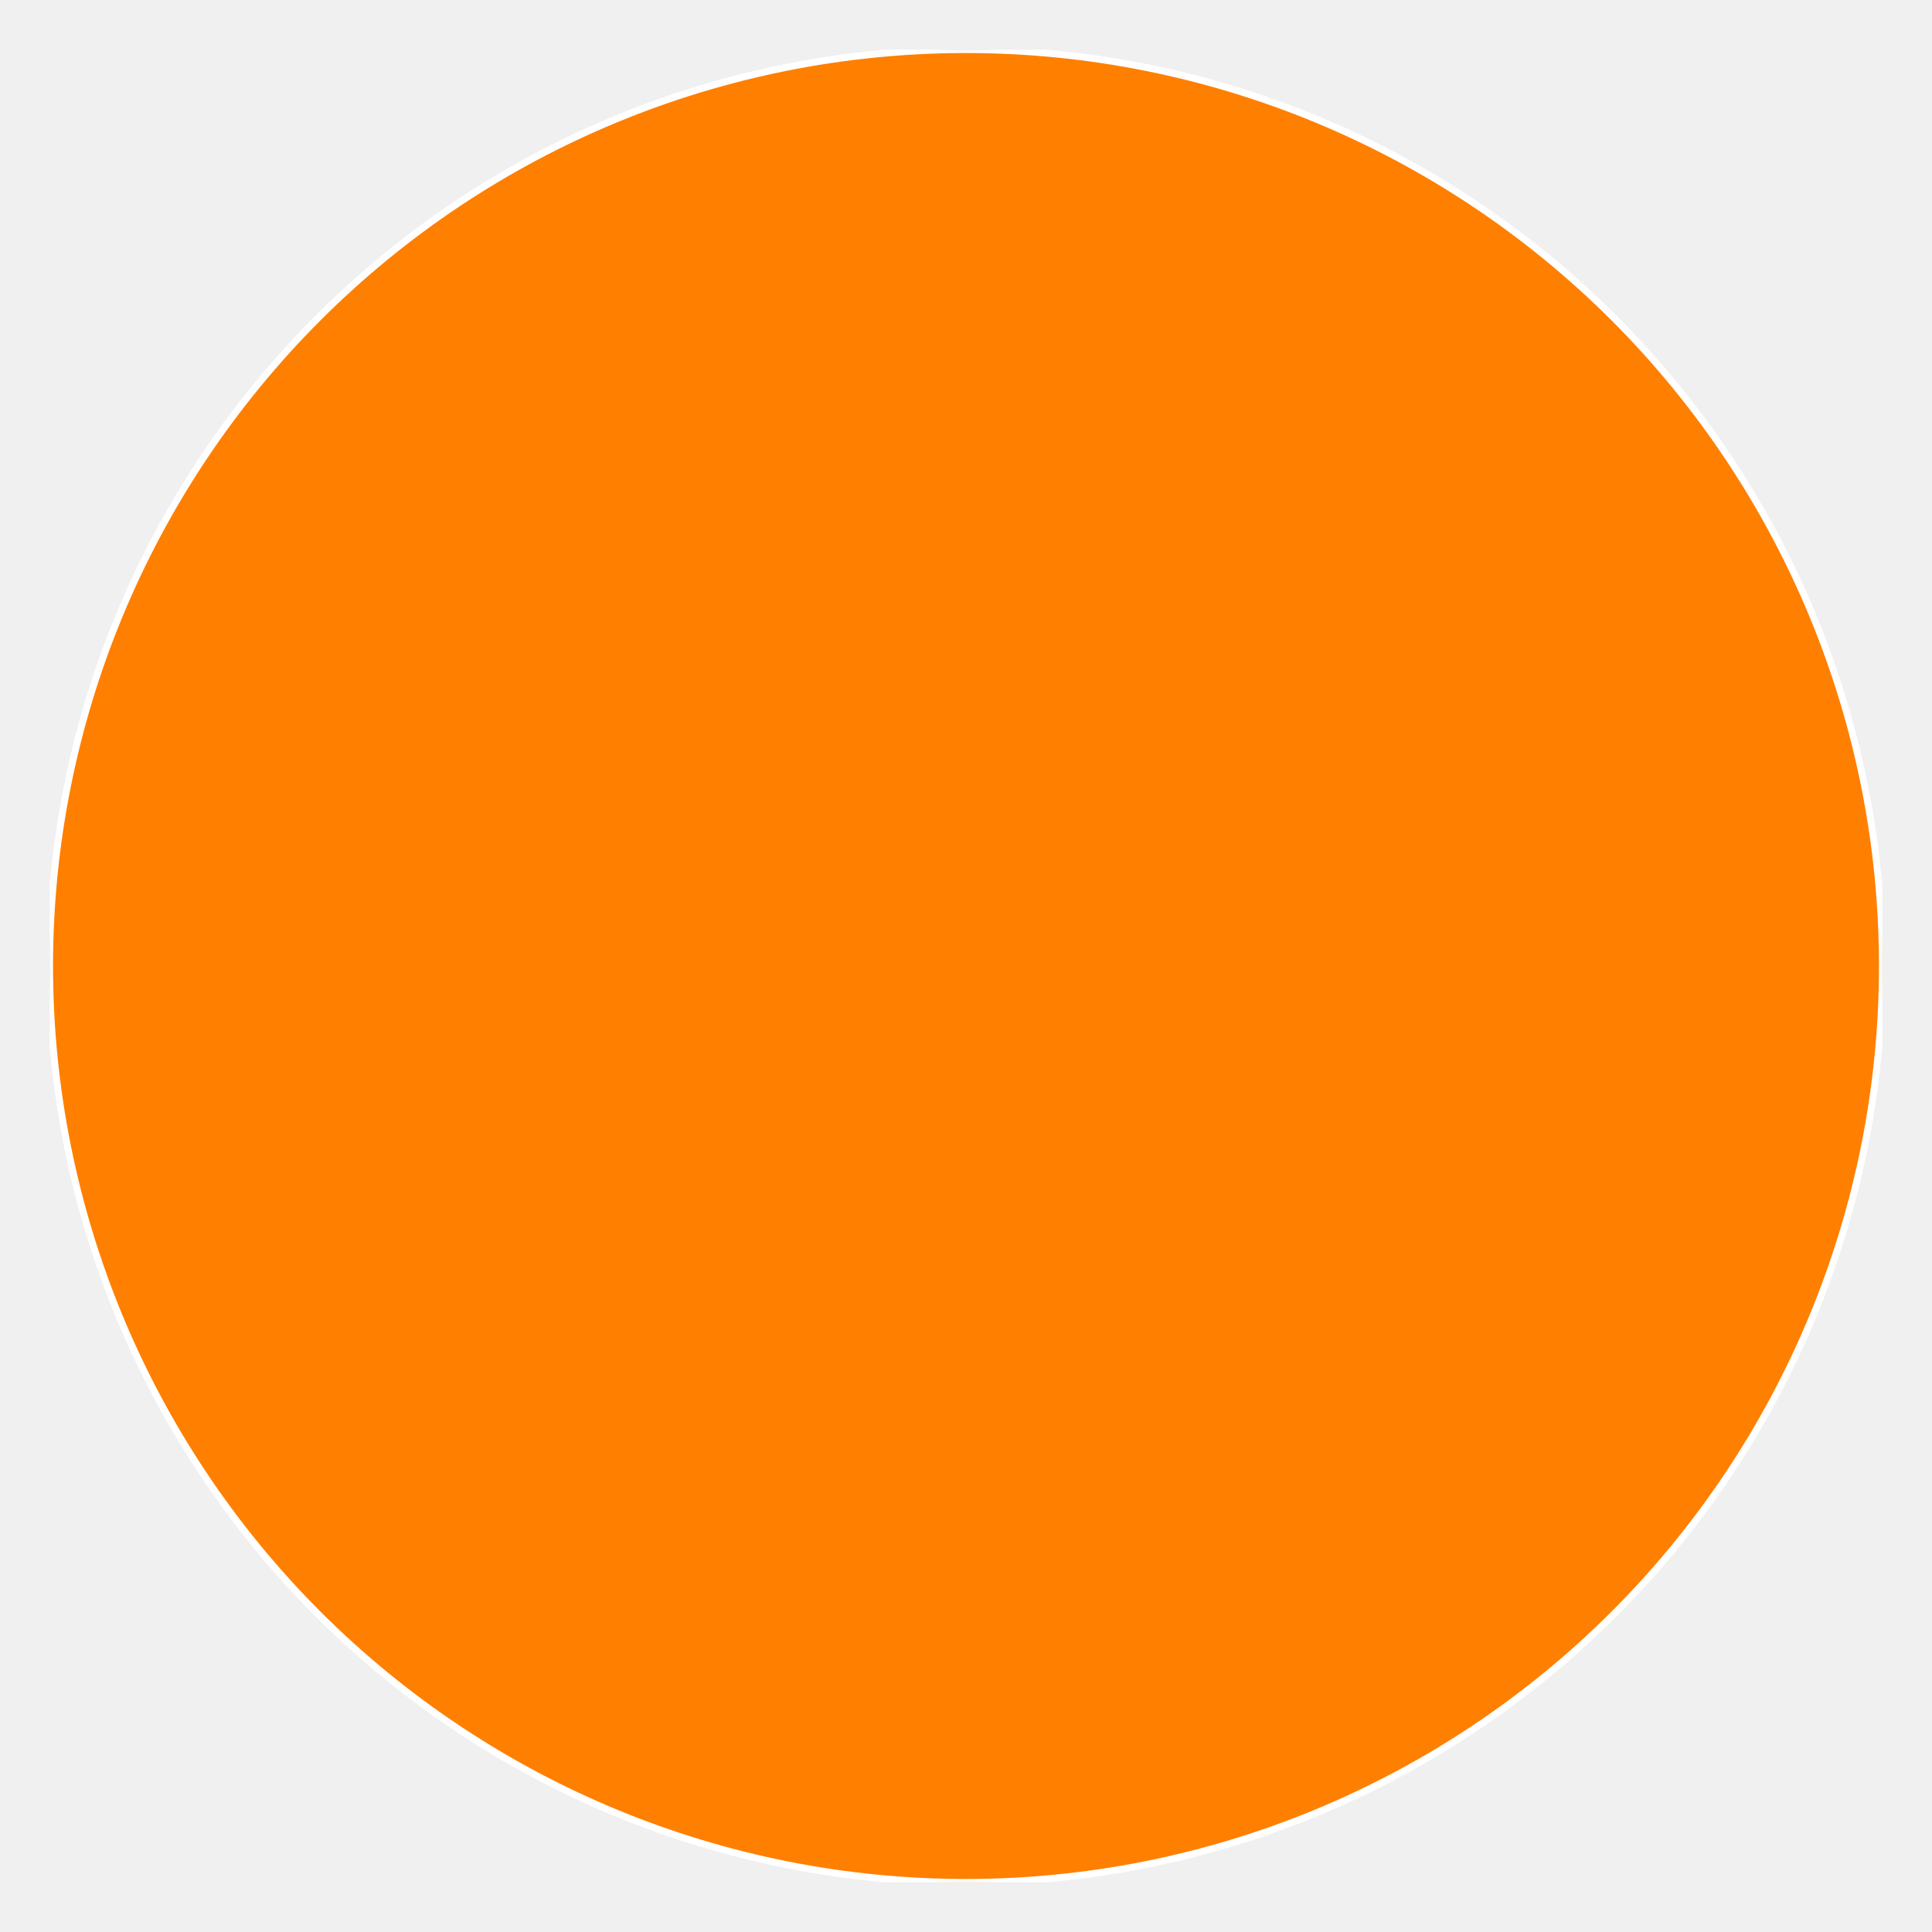
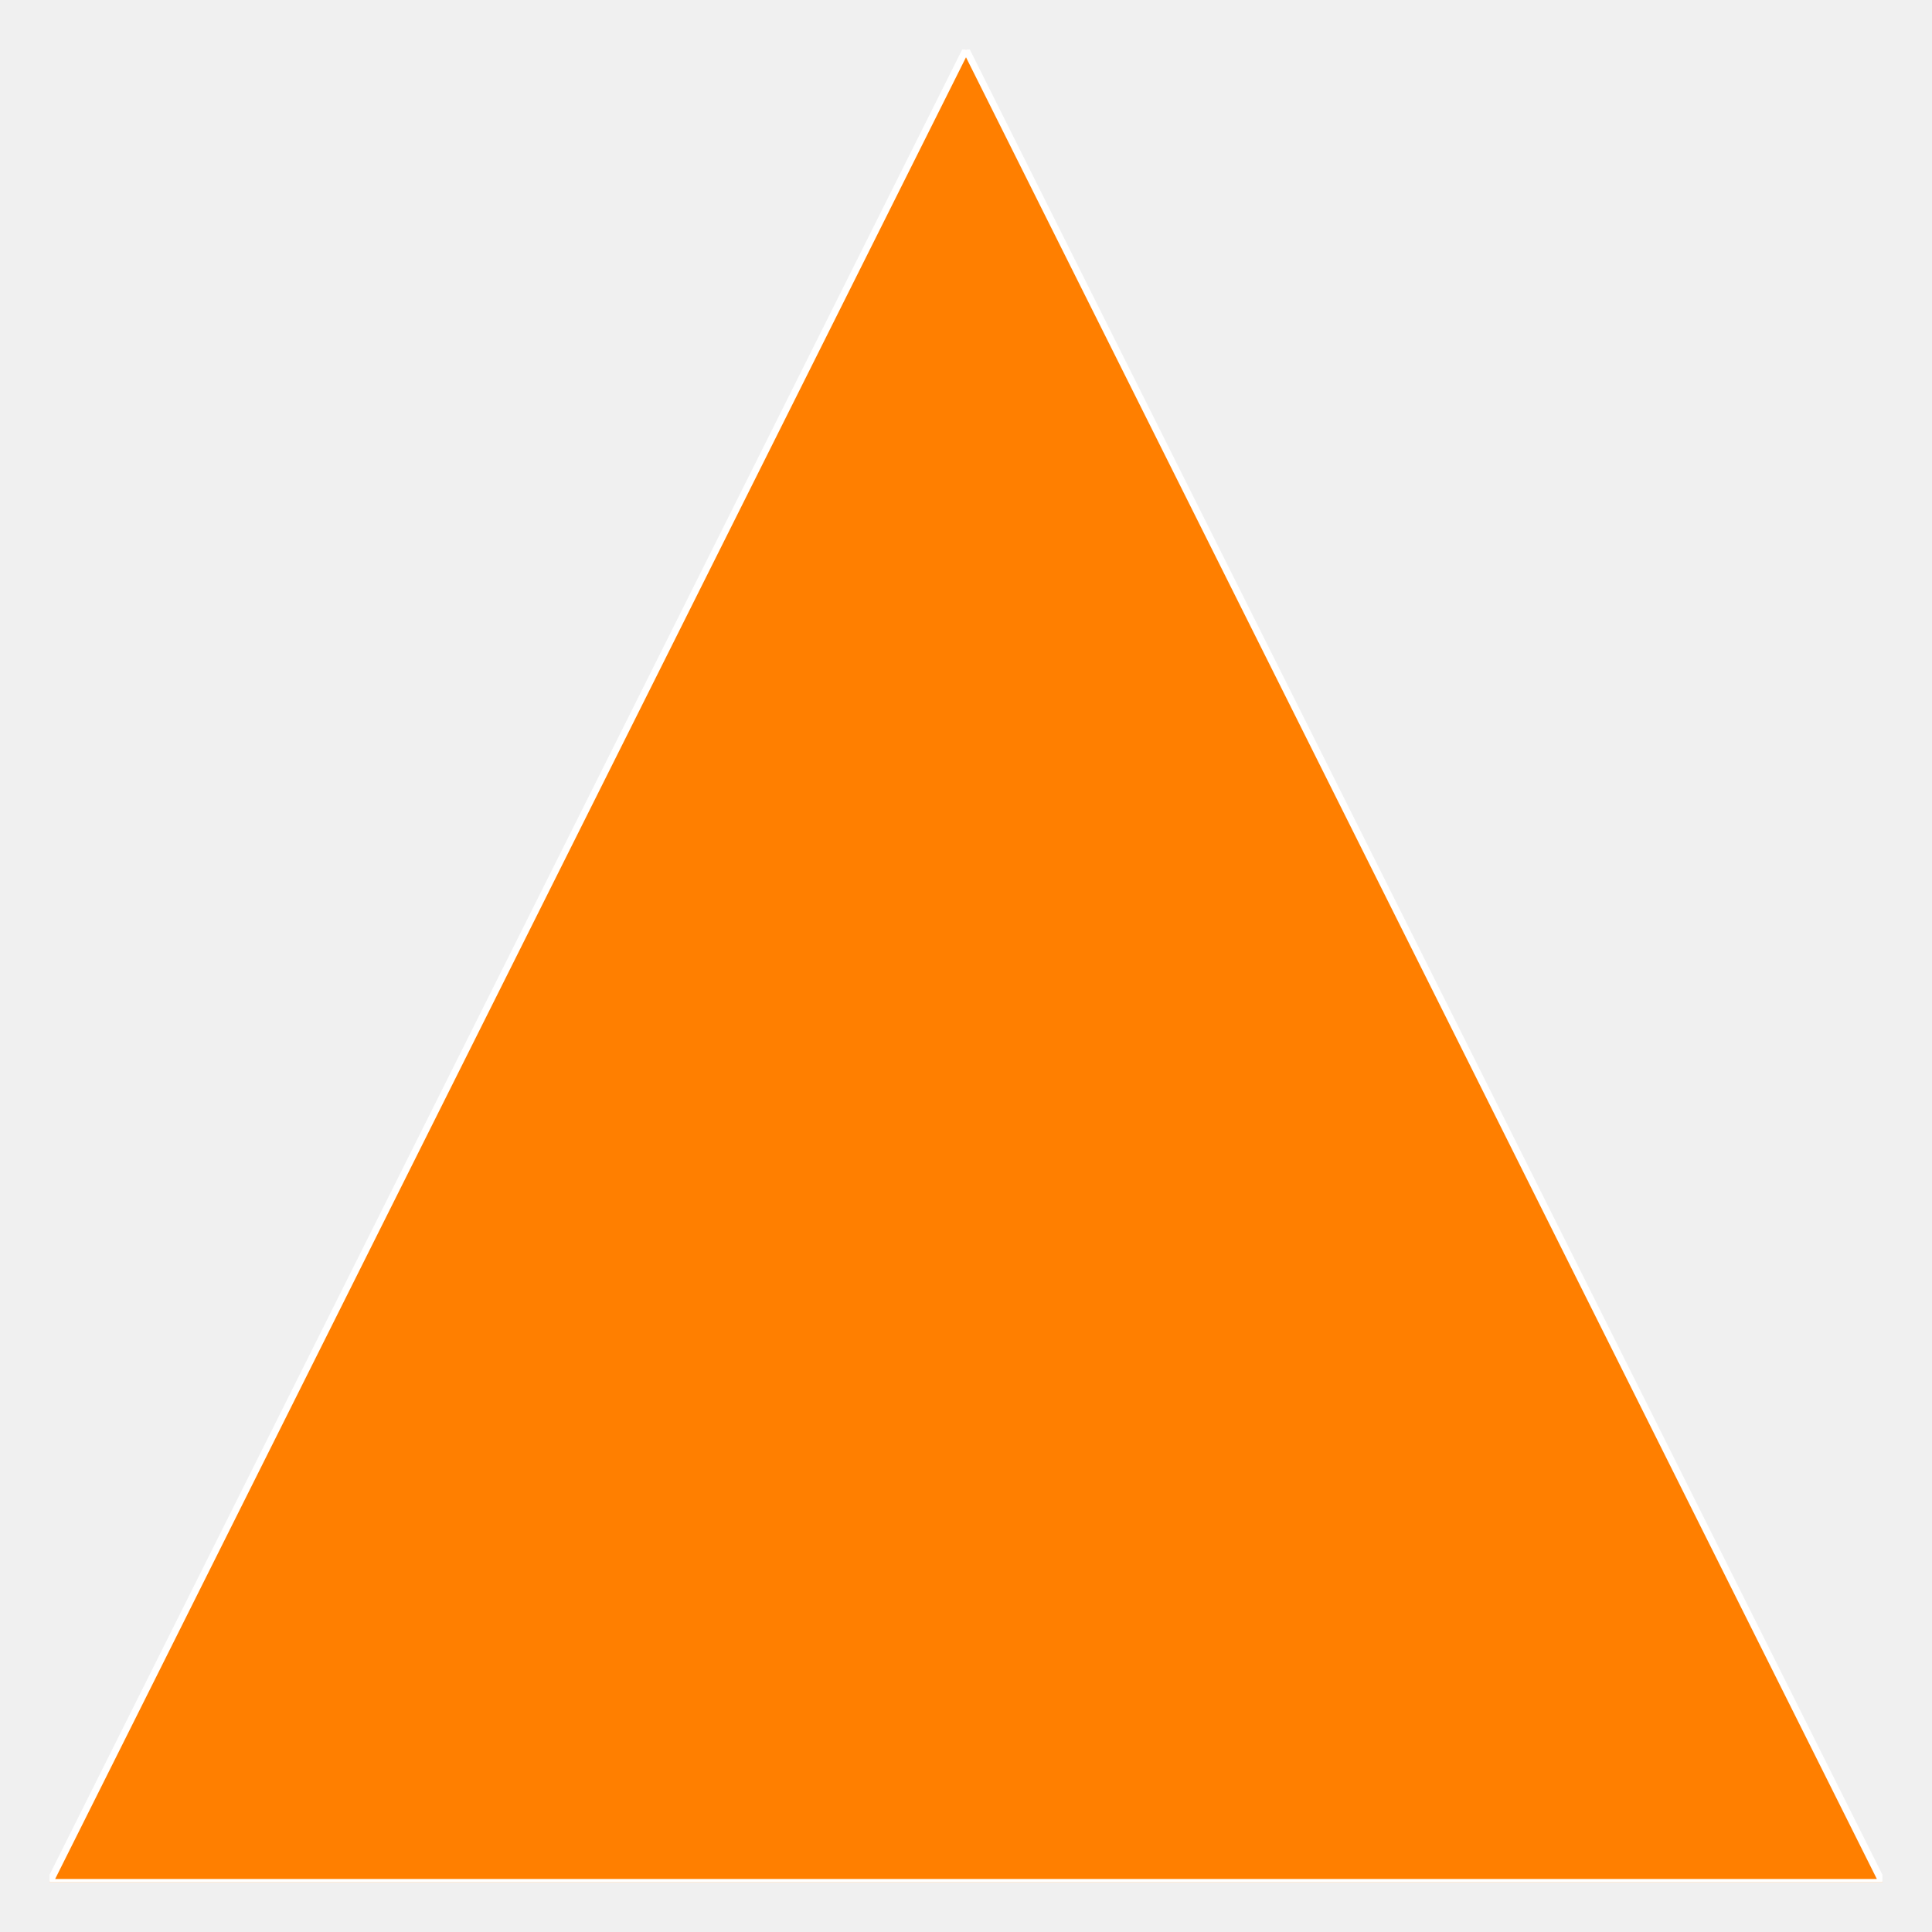
<svg xmlns="http://www.w3.org/2000/svg" width="280.512pt" height="280.512pt" viewBox="0 0 280.512 280.512" version="1.1">
  <defs>
    <style type="text/css">*{stroke-linejoin: round; stroke-linecap: butt}</style>
  </defs>
  <g id="figure_1">
    <g id="patch_1">
      <path d="M 0 280.512  L 280.512 280.512  L 280.512 0  L 0 0  L 0 280.512  z " style="fill: none; opacity: 0" />
    </g>
    <g id="axes_1">
      <g id="patch_2">
-         <path d="M 140.256 273.312  C 175.543 273.312 209.389 259.292 234.341 234.341  C 259.292 209.389 273.312 175.543 273.312 140.256  C 273.312 104.969 259.292 71.123 234.341 46.171  C 209.389 21.22 175.543 7.2 140.256 7.2  C 104.969 7.2 71.123 21.22 46.171 46.171  C 21.22 71.123 7.2 104.969 7.2 140.256  C 7.2 175.543 21.22 209.389 46.171 234.341  C 71.123 259.292 104.969 273.312 140.256 273.312  z " clip-path="url(#pe46afd20d0)" style="fill: #ff7f00; stroke: #ffffff; stroke-linejoin: miter" />
+         <path d="M 140.256 7.2  L 7.2 273.312  L 273.312 273.312  z " clip-path="url(#p221b04c545)" style="fill: #ff7f00; stroke: #ffffff; stroke-linejoin: miter" />
      </g>
    </g>
  </g>
  <defs>
-     <clipPath id="pe46afd20d0">
+     <clipPath id="p221b04c545">
      <rect x="7.2" y="7.2" width="266.112" height="266.112" />
    </clipPath>
  </defs>
</svg>
